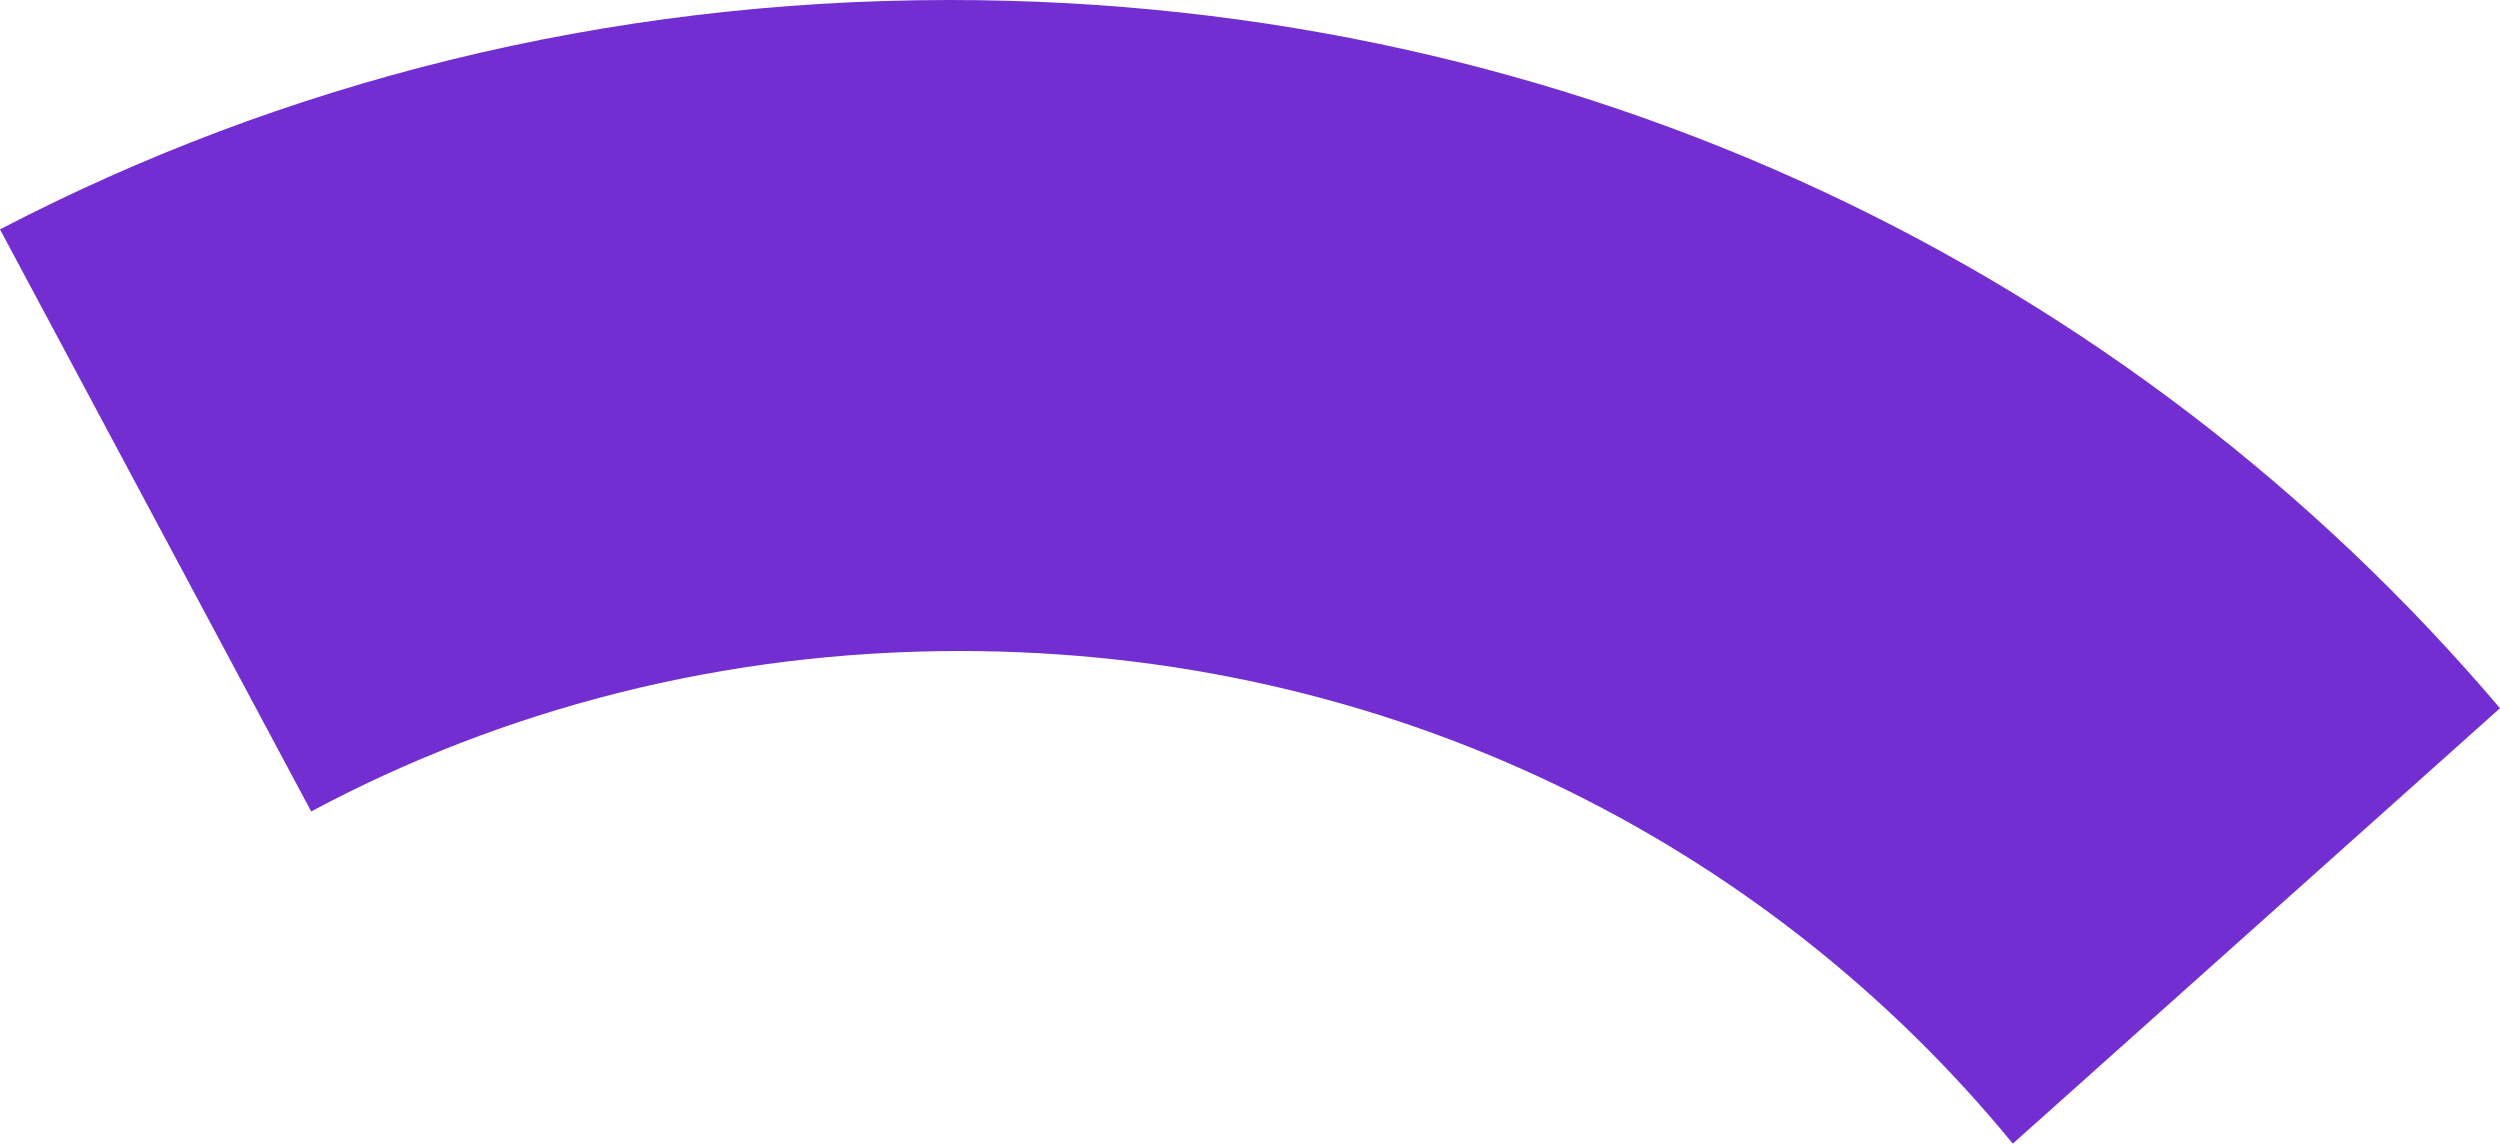
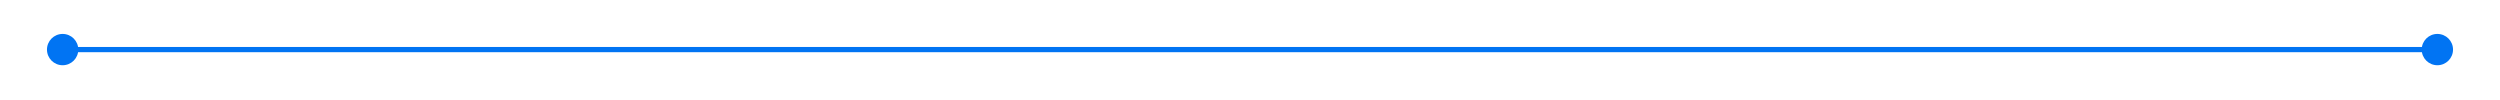
- <svg xmlns="http://www.w3.org/2000/svg" version="1.1" width="188px" height="86px">
-   <g transform="matrix(1 0 0 1 -1597 -236 )">
-     <path d="M 188 53.259  L 151.364 86  C 132.716 63.25  104.386 48.956  72.179 48.956  C 54.416 48.956  37.832 53.304  23.402 61.02  L 0 17.249  C 21.211 6.207  45.479 0  71.437 0  C 118.606 0  160.197 20.495  188 53.259  Z " fill-rule="nonzero" fill="#722ed1" stroke="none" transform="matrix(1 0 0 1 1597 236 )" />
+ <svg xmlns="http://www.w3.org/2000/svg" version="1.1" width="479px" height="19px">
+   <g transform="matrix(1 0 0 1 -1339 -822 )">
+     <path d="M 1351 828.5  A 3 3 0 0 0 1348 831.5 A 3 3 0 0 0 1351 834.5 A 3 3 0 0 0 1354 831.5 A 3 3 0 0 0 1351 828.5 Z M 1806 828.5  A 3 3 0 0 0 1803 831.5 A 3 3 0 0 0 1806 834.5 A 3 3 0 0 0 1809 831.5 A 3 3 0 0 0 1806 828.5 Z " fill-rule="nonzero" fill="#0174f3" stroke="none" />
+     <path d="M 1349 831.5  L 1808 831.5  " stroke-width="1" stroke="#0174f3" fill="none" />
  </g>
</svg>
